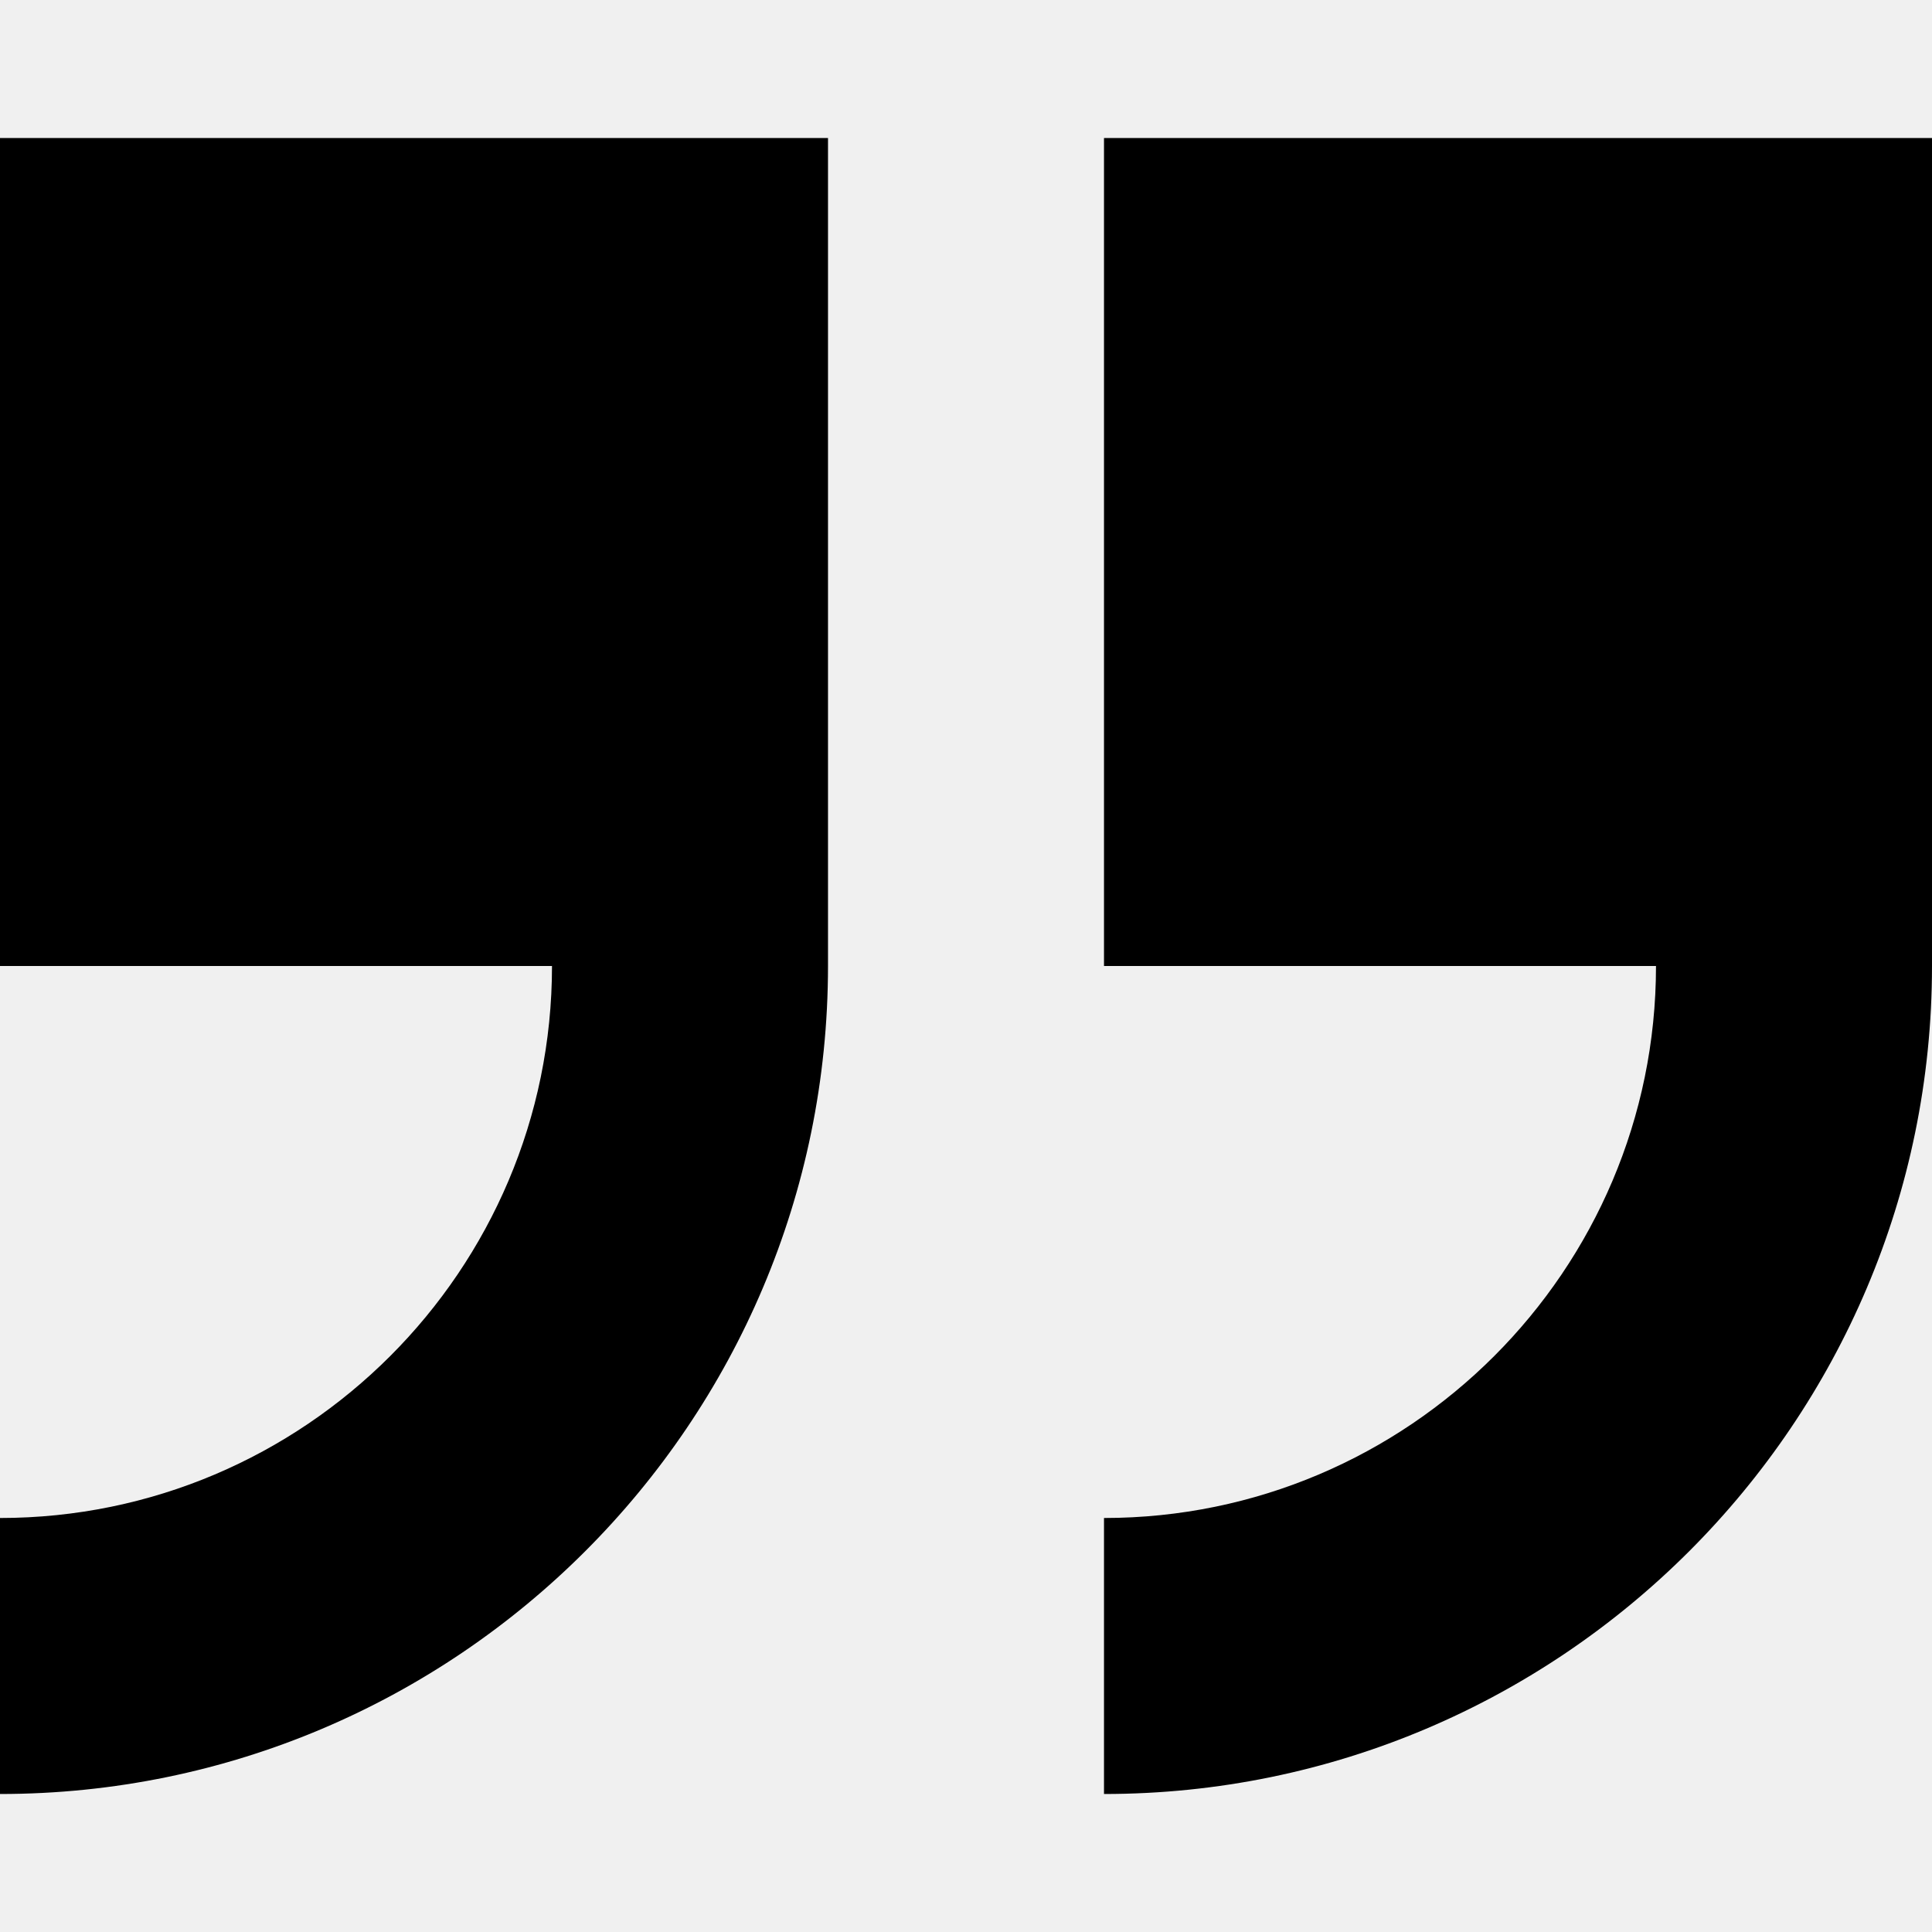
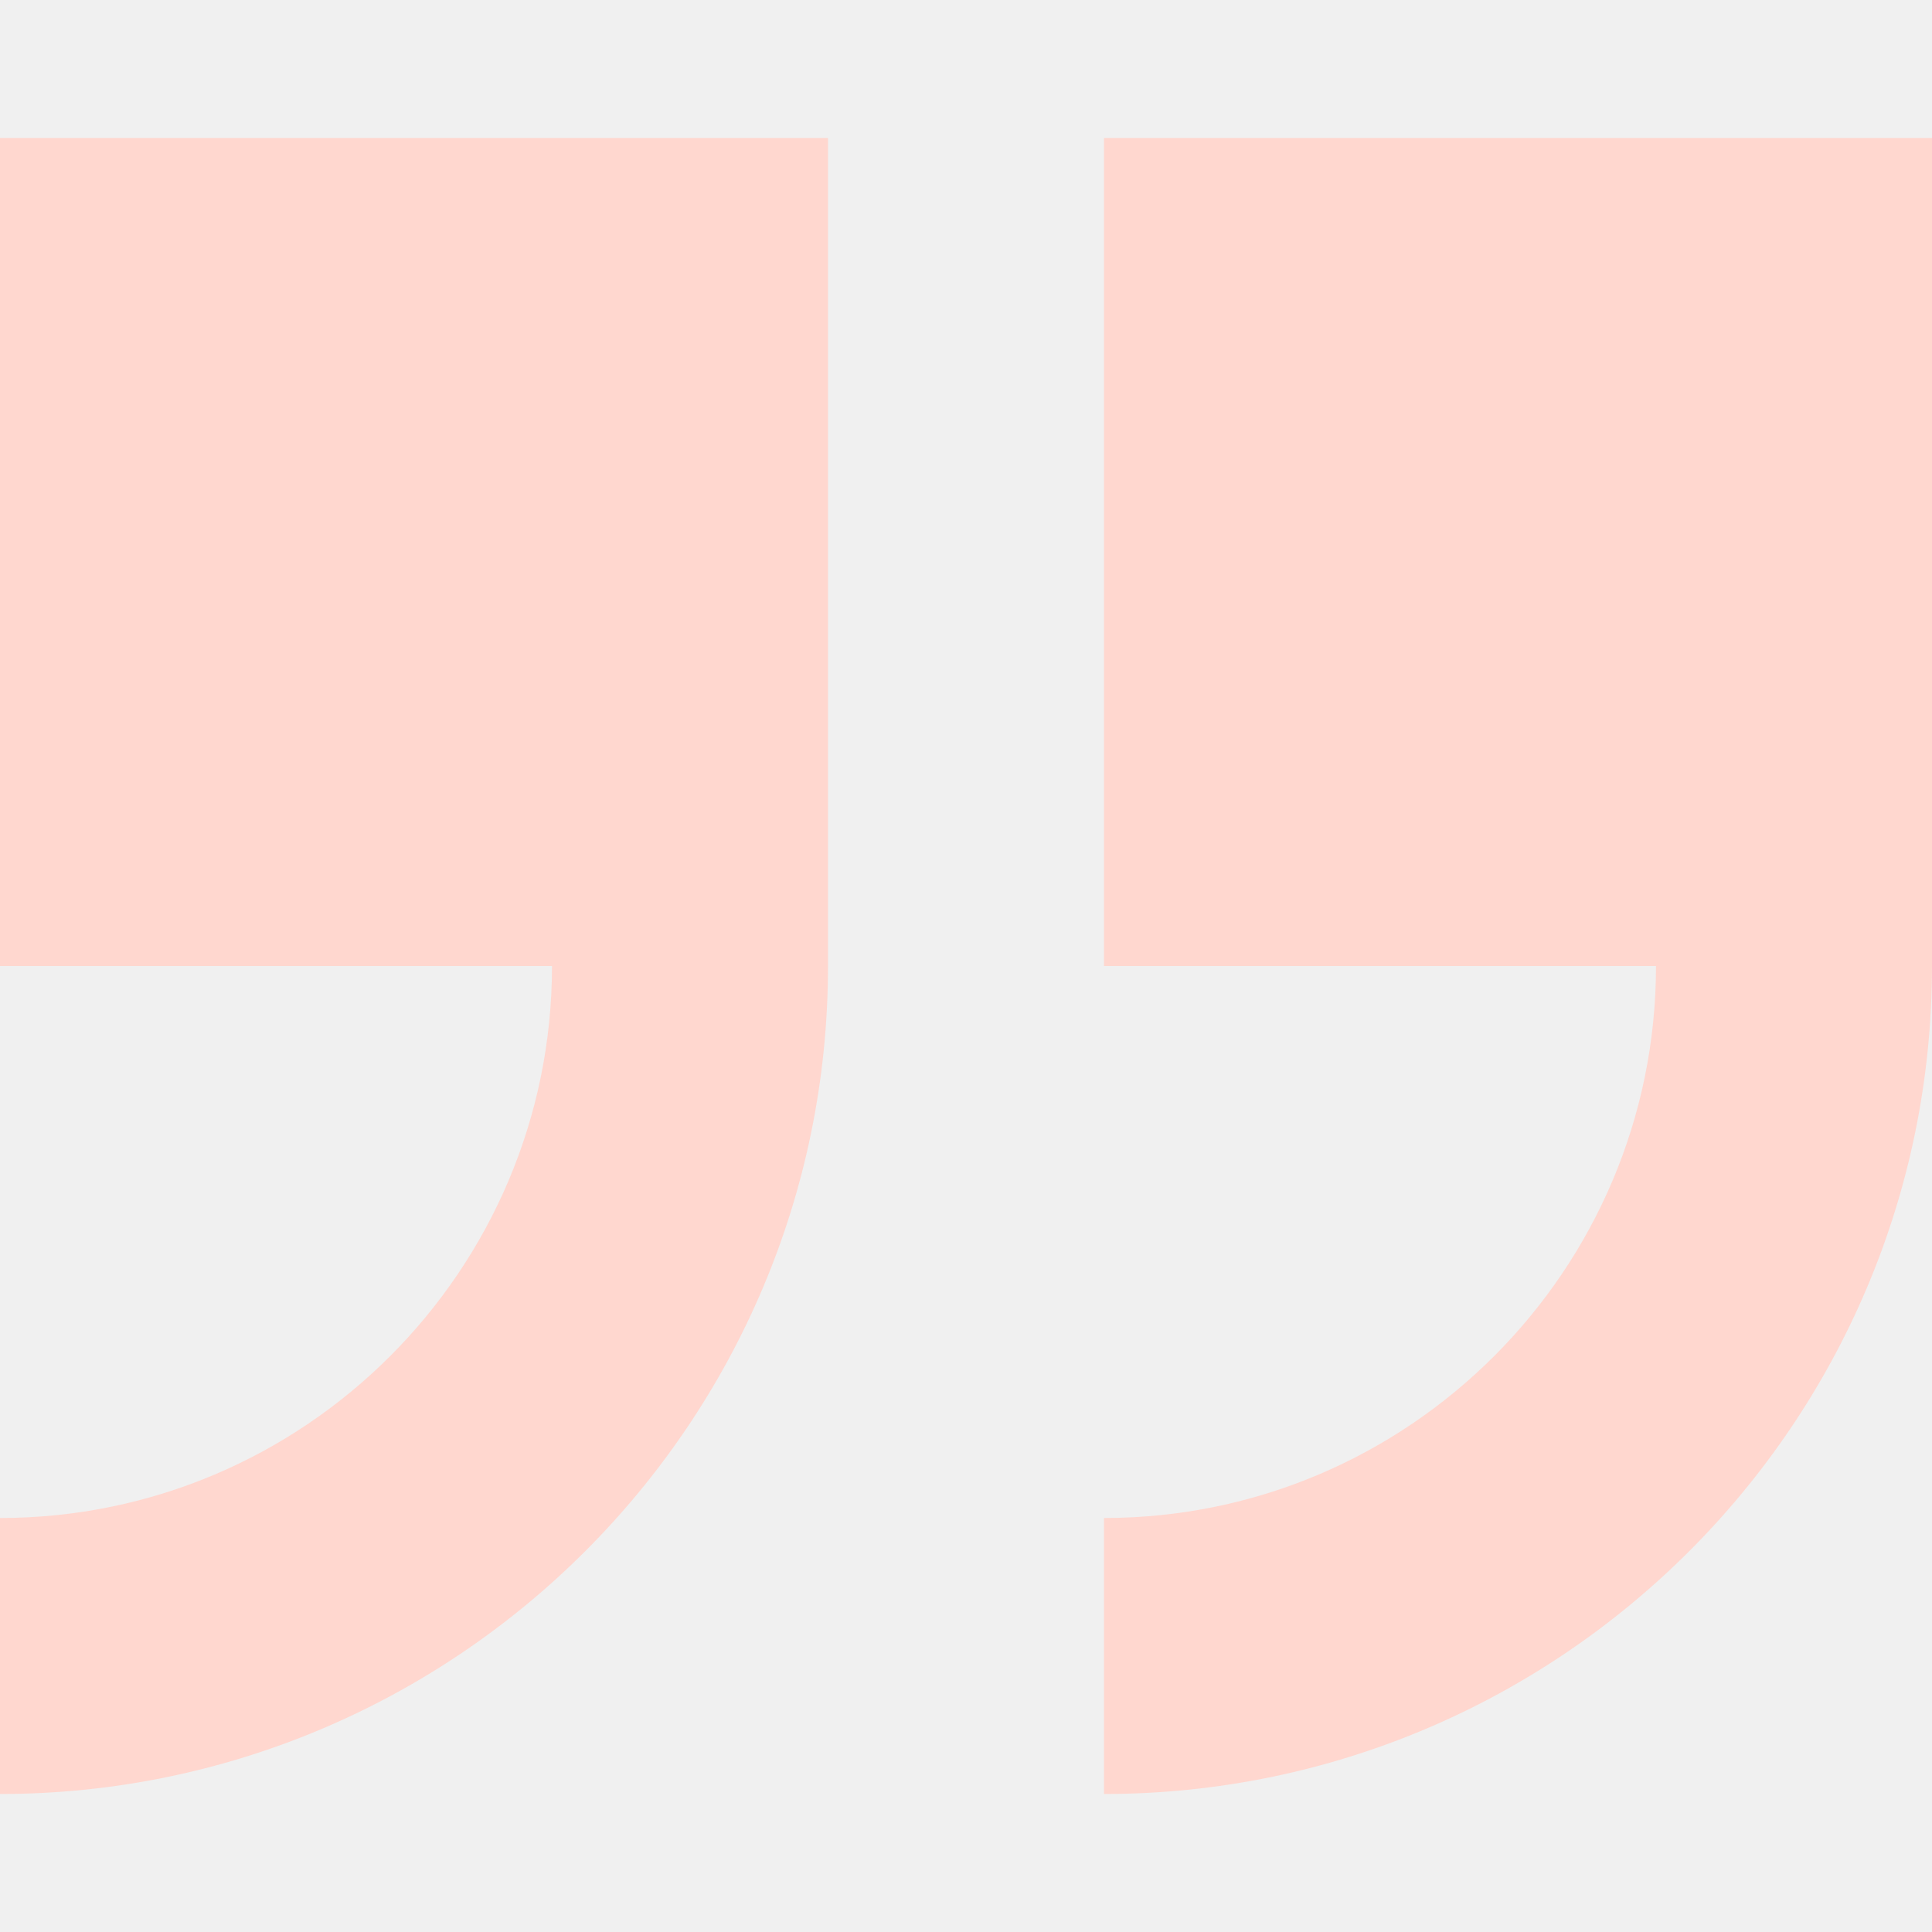
- <svg xmlns="http://www.w3.org/2000/svg" id="Capa_1" enable-background="new 0 0 409.294 409.294" height="512" viewBox="0 0 409.294 409.294" width="512">
-   <path d="m233.882 29.235v175.412h116.941c0 64.48-52.461 116.941-116.941 116.941v58.471c96.728 0 175.412-78.684 175.412-175.412v-175.412z" />
-   <path d="m0 204.647h116.941c0 64.48-52.461 116.941-116.941 116.941v58.471c96.728 0 175.412-78.684 175.412-175.412v-175.412h-175.412z" />
+ <svg xmlns="http://www.w3.org/2000/svg" width="56" height="56" viewBox="0 0 56 56" fill="none">
+   <g clip-path="url(#clip0_14_2072)">
+     <path d="M32 4V28H48C48 36.822 40.822 44 32 44V52C45.234 52 56 41.234 56 28V4H32Z" fill="#FFD7CF" />
+     <path d="M0 28H16C16 36.822 8.822 44 0 44V52C13.234 52 24 41.234 24 28V4H0V28Z" fill="#FFD7CF" />
+   </g>
+   <defs>
+     <clipPath id="clip0_14_2072">
+       <rect width="56" height="56" fill="white" />
+     </clipPath>
+   </defs>
</svg>
